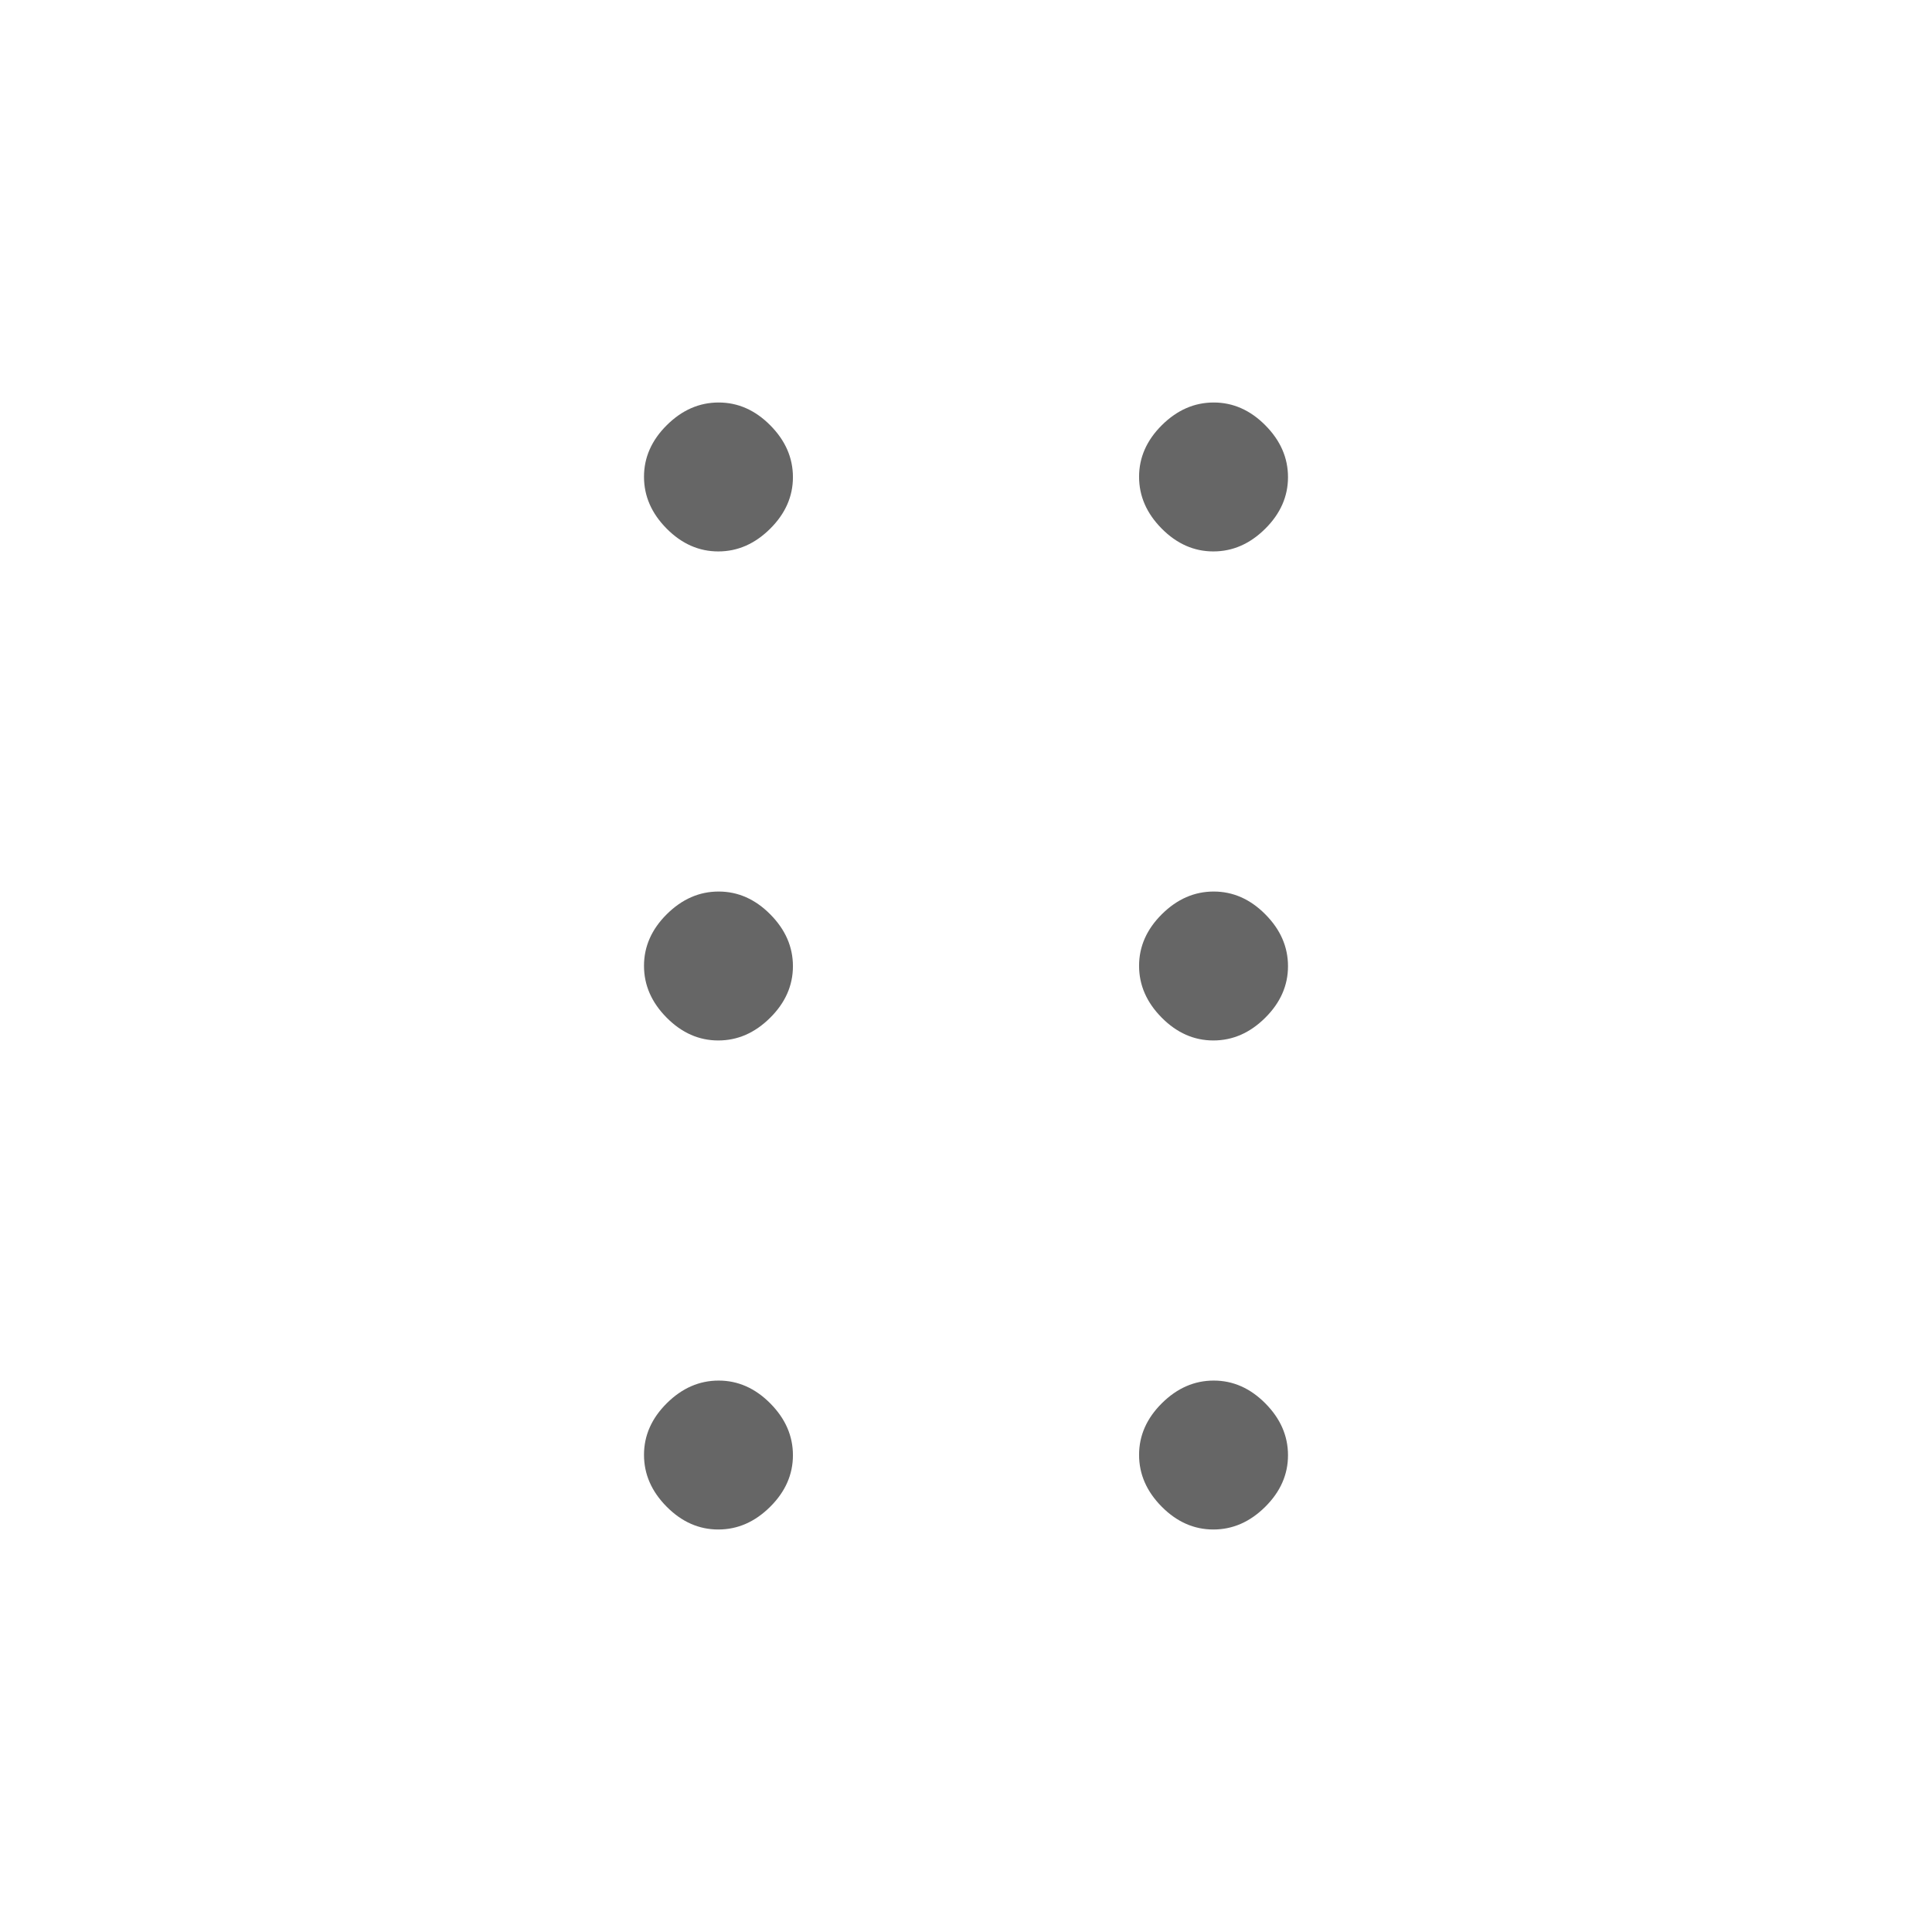
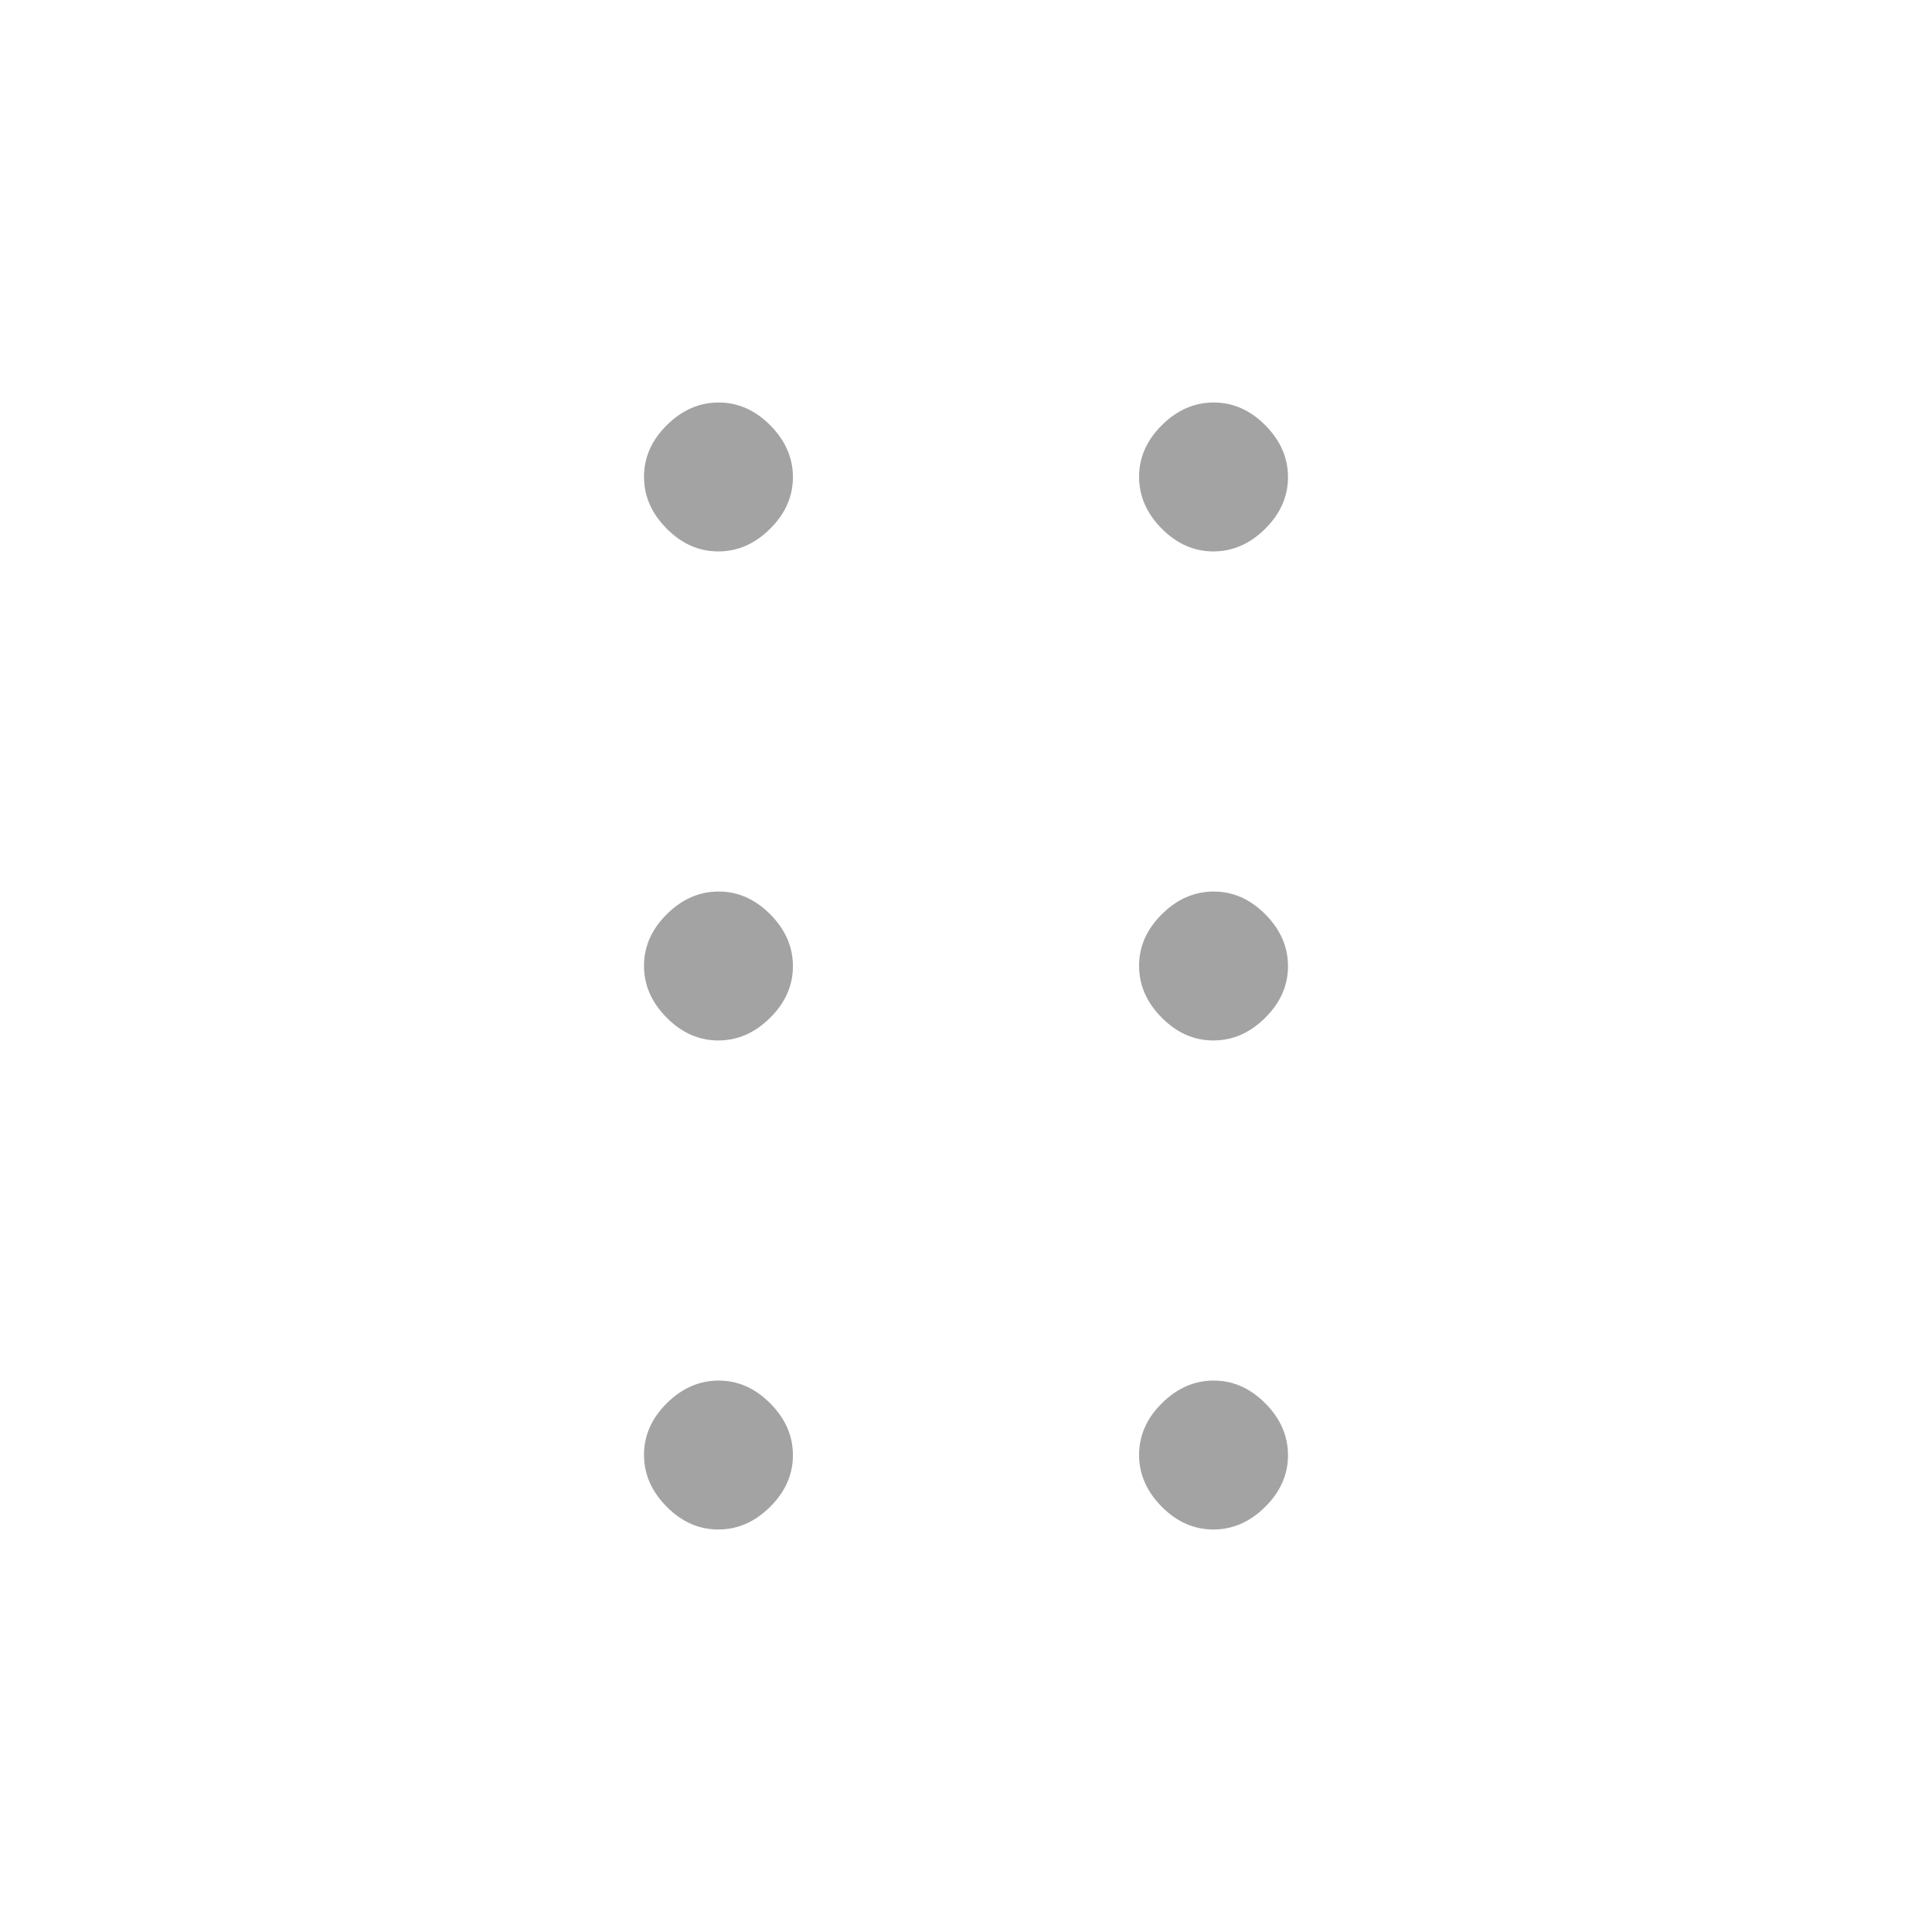
- <svg xmlns="http://www.w3.org/2000/svg" height="48px" viewBox="0 -960 960 960" width="48px" fill="#666666">
+ <svg xmlns="http://www.w3.org/2000/svg" height="48px" viewBox="0 -960 960 960" width="48px" fill="#A3A3A3">
  <path d="M356.91-200q-14.41 0-25.66-11.34T320-237.09q0-14.41 11.34-25.66T357.09-274q14.41 0 25.66 11.34T394-236.91q0 14.41-11.34 25.66T356.91-200Zm246 0q-14.41 0-25.66-11.34T566-237.09q0-14.41 11.34-25.66T603.09-274q14.41 0 25.66 11.34T640-236.91q0 14.41-11.34 25.66T602.91-200Zm-246-243q-14.41 0-25.66-11.34T320-480.09q0-14.41 11.34-25.66T357.09-517q14.41 0 25.66 11.34T394-479.91q0 14.41-11.34 25.66T356.91-443Zm246 0q-14.41 0-25.66-11.34T566-480.09q0-14.41 11.34-25.66T603.09-517q14.41 0 25.66 11.34T640-479.91q0 14.41-11.34 25.66T602.91-443Zm-246-243q-14.41 0-25.66-11.34T320-723.09q0-14.41 11.34-25.66T357.09-760q14.41 0 25.66 11.34T394-722.91q0 14.41-11.34 25.66T356.91-686Zm246 0q-14.41 0-25.66-11.34T566-723.09q0-14.41 11.34-25.66T603.09-760q14.41 0 25.66 11.34T640-722.91q0 14.41-11.34 25.66T602.91-686Z" />
</svg>
